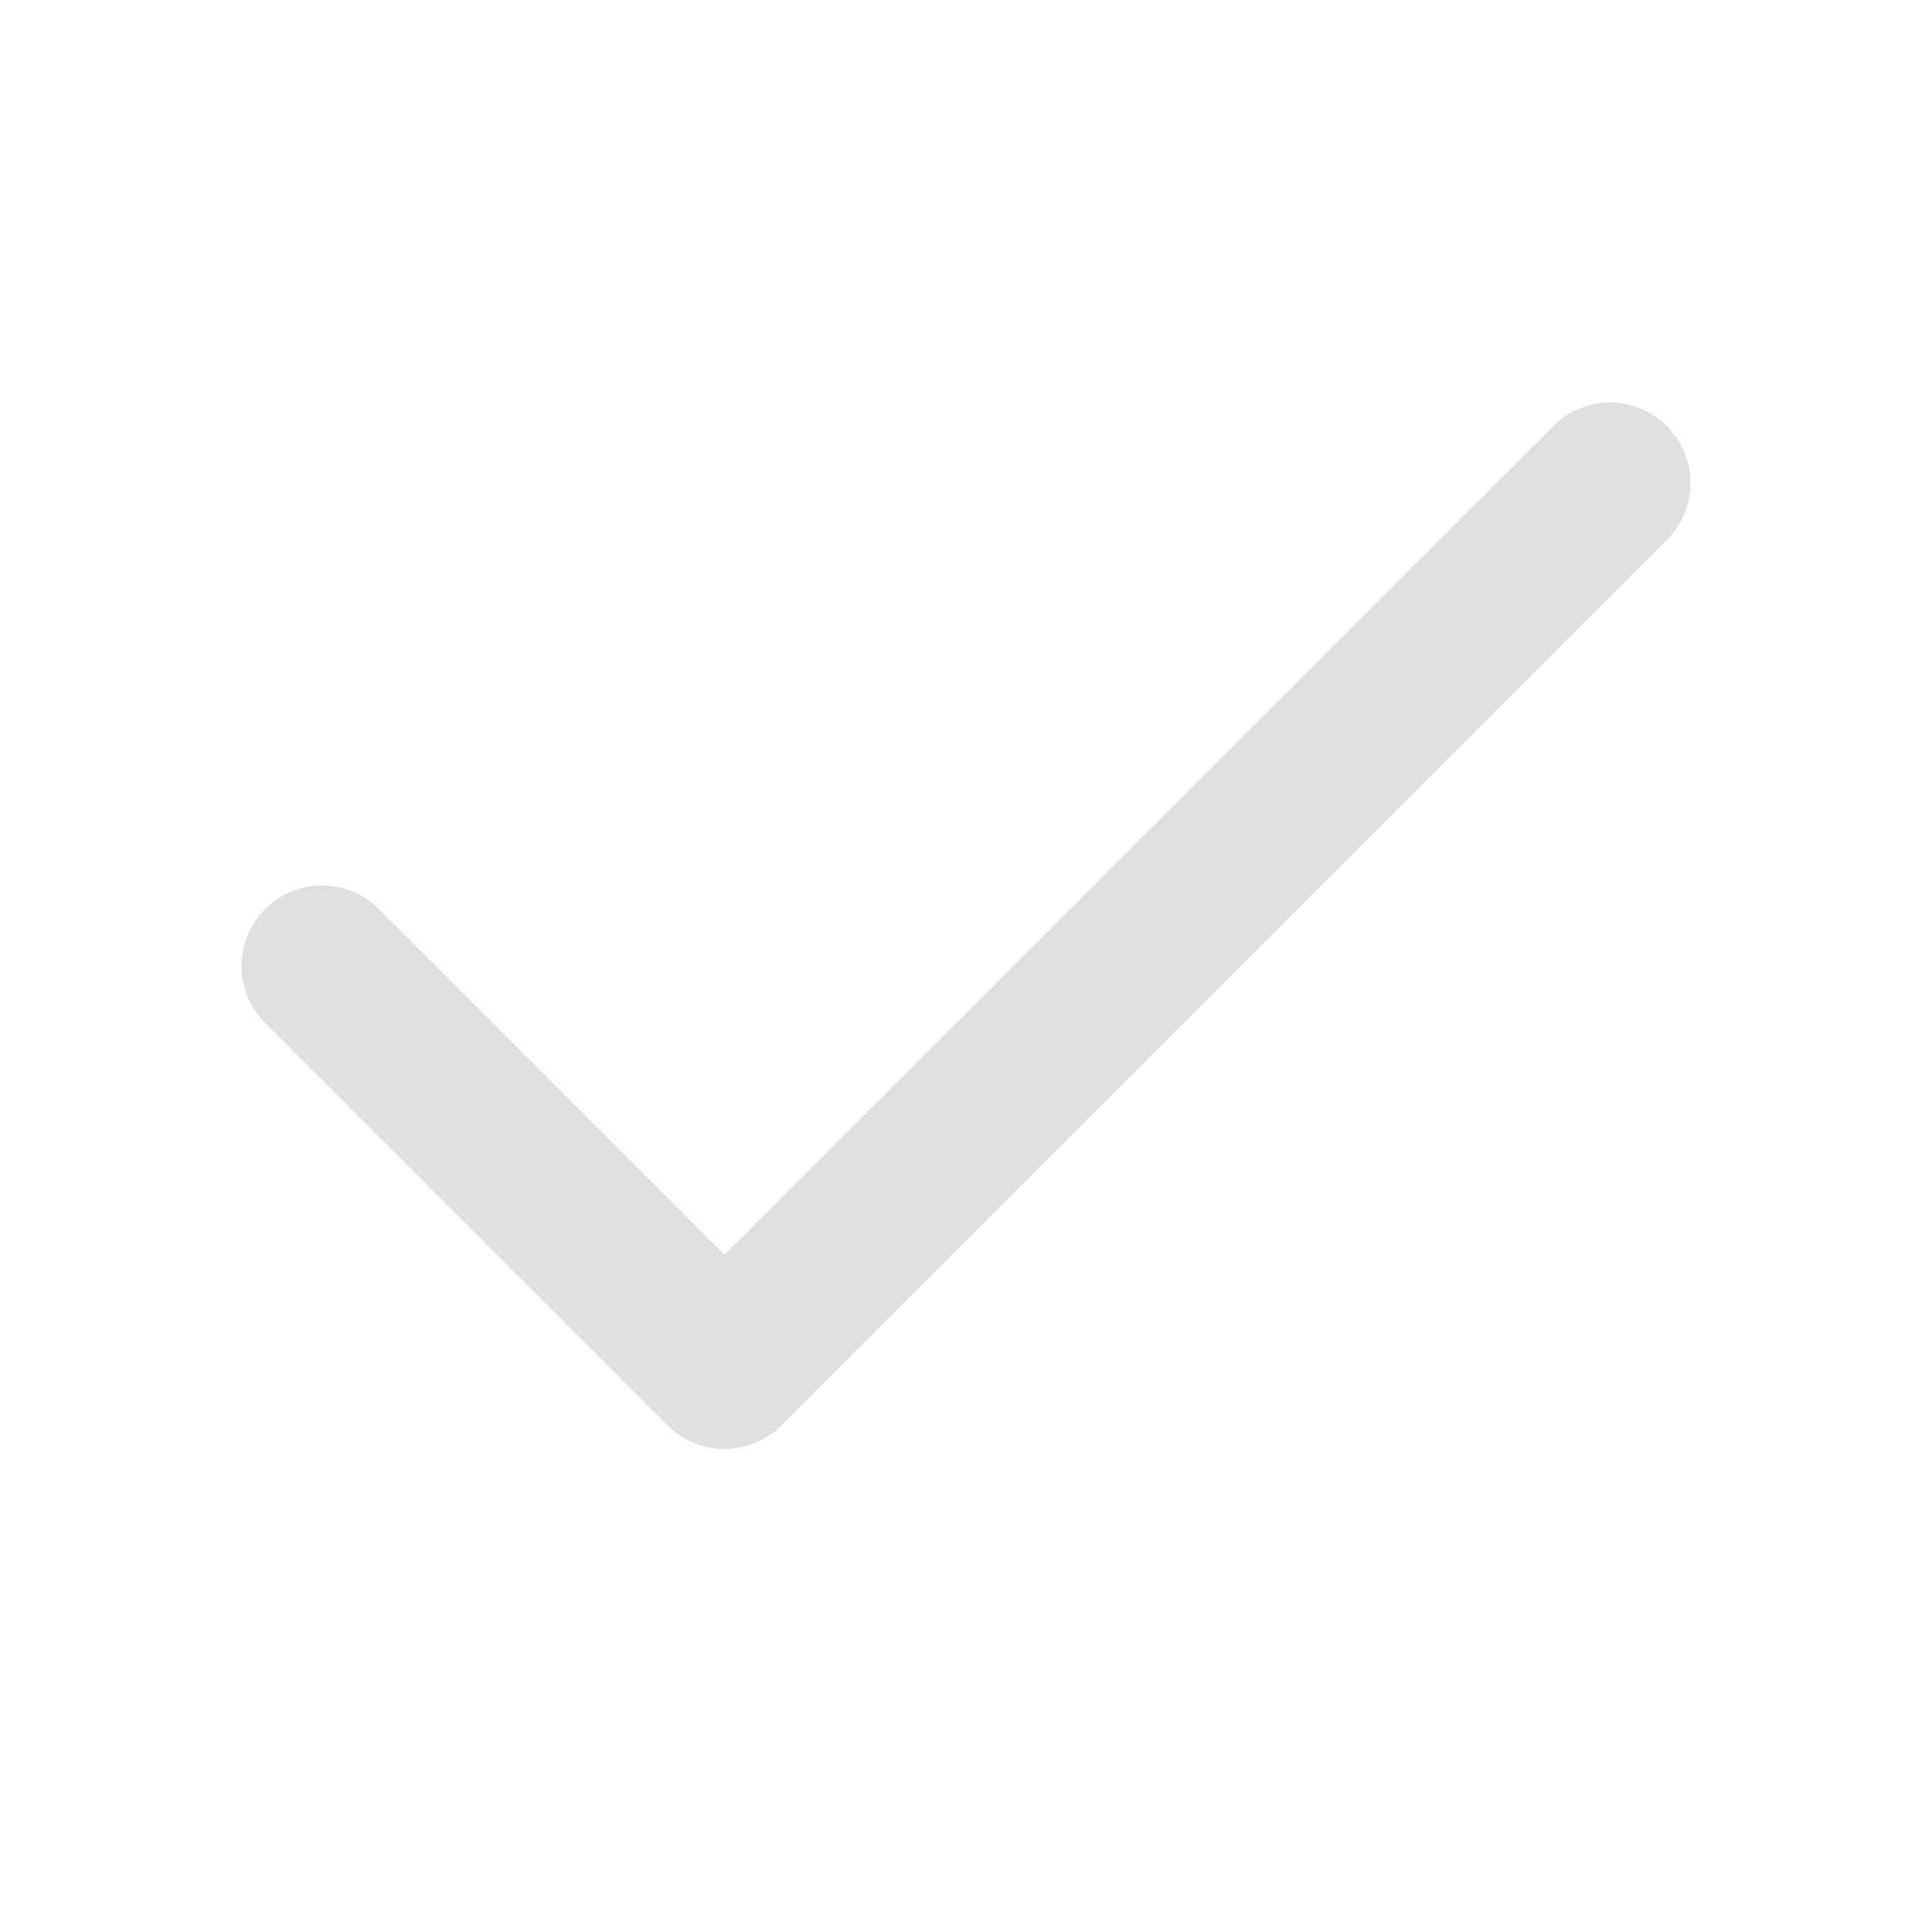
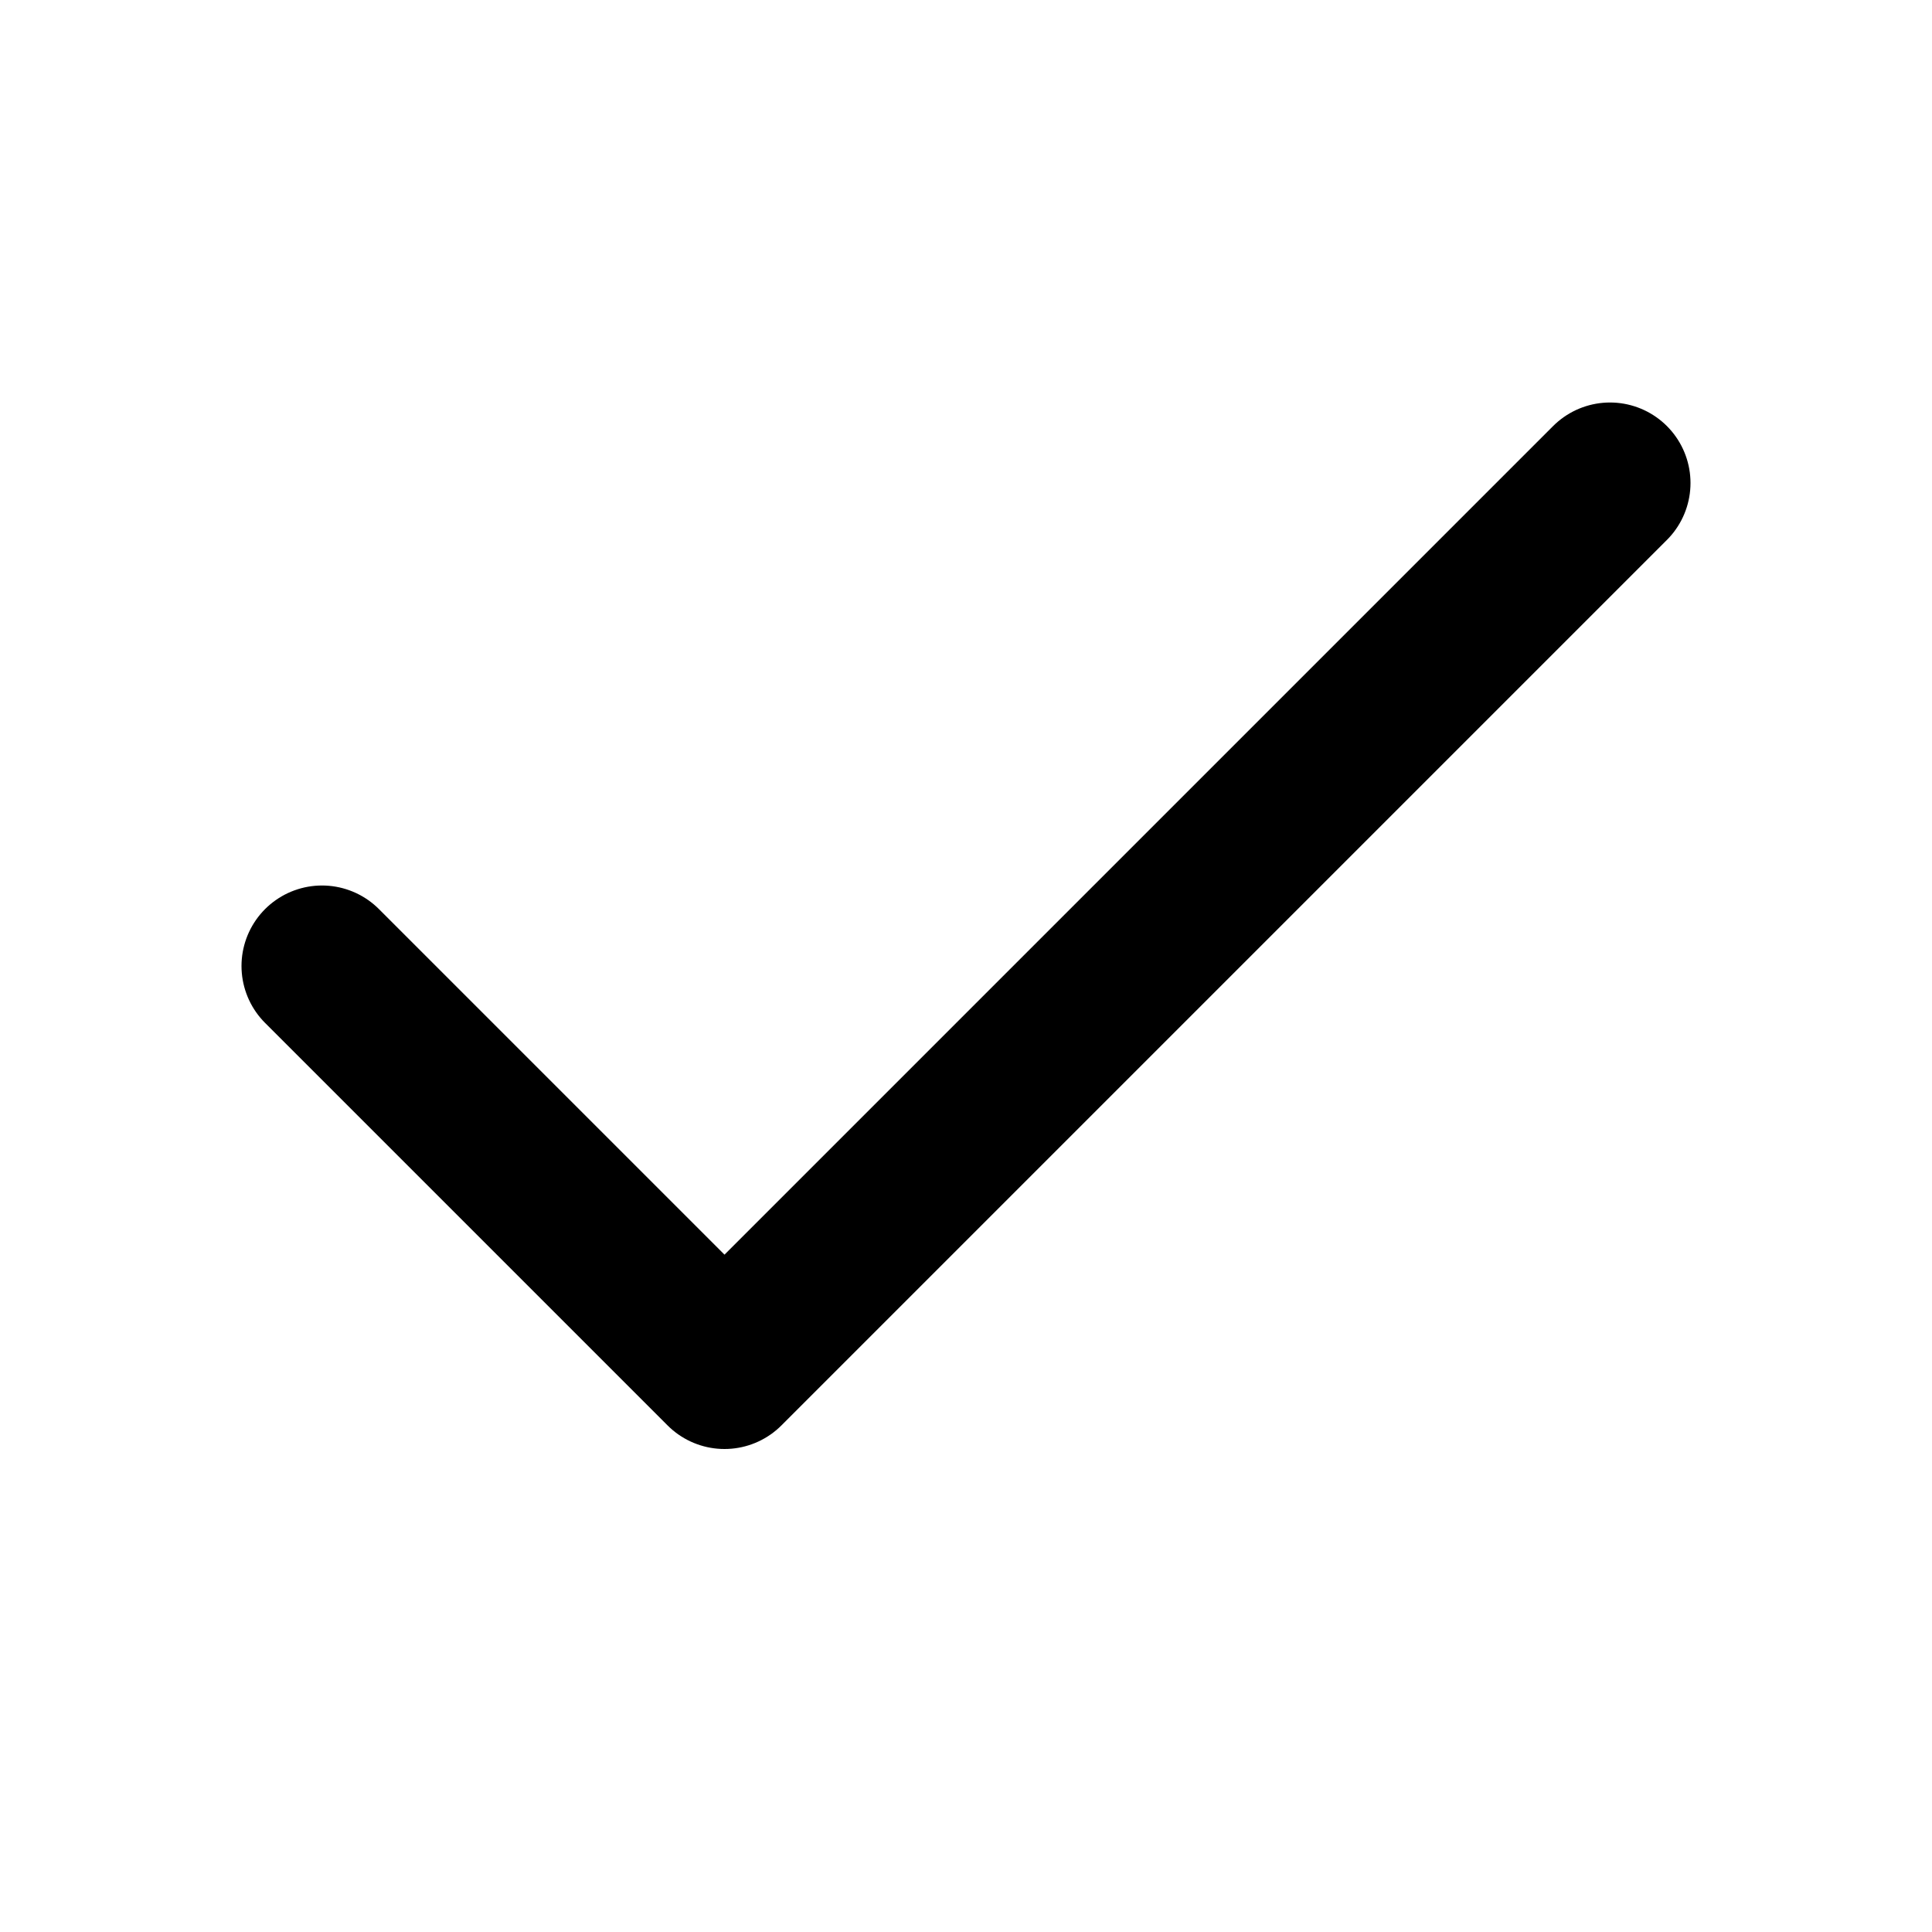
- <svg xmlns="http://www.w3.org/2000/svg" color="#E0E0E0" width="24" height="24" viewBox="0 0 24 24" fill="none" stroke="currentColor" stroke-width="2" stroke-linecap="round" stroke-linejoin="round">
+ <svg xmlns="http://www.w3.org/2000/svg" width="24" height="24" viewBox="0 0 24 24" fill="none" stroke="currentColor" stroke-width="2" stroke-linecap="round" stroke-linejoin="round">
  <path d="M20 6 9 17l-5-5" />
</svg>
